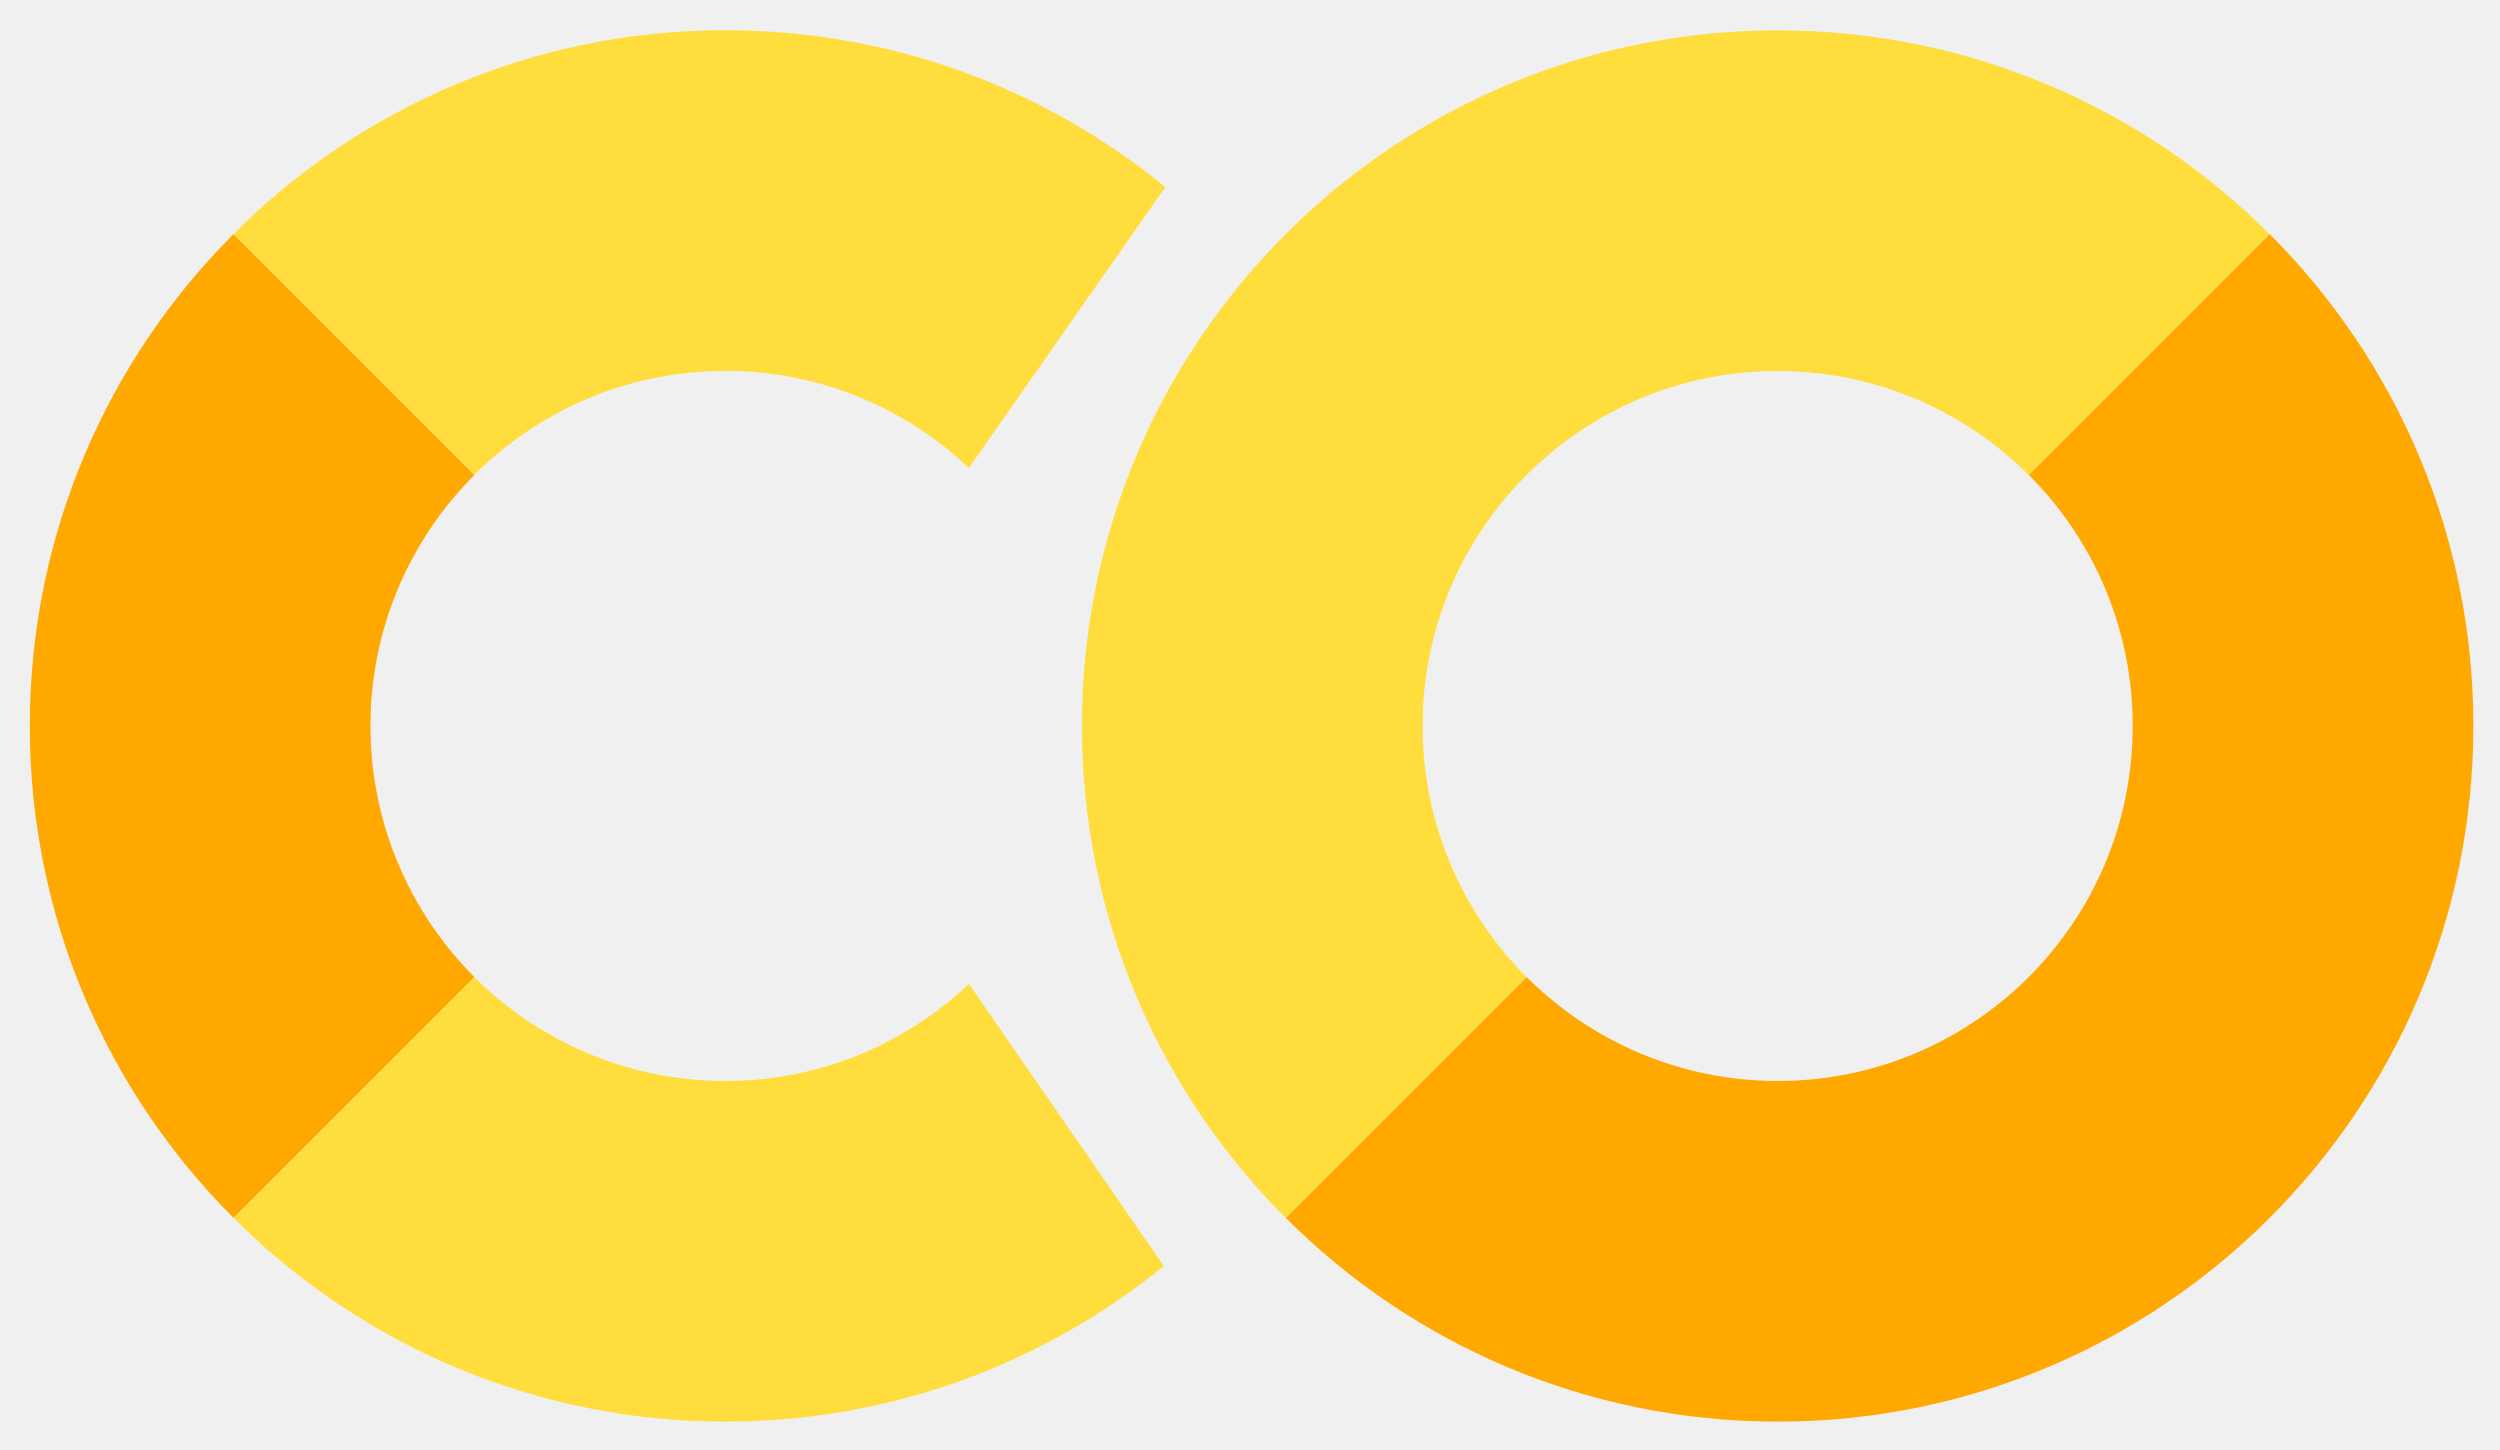
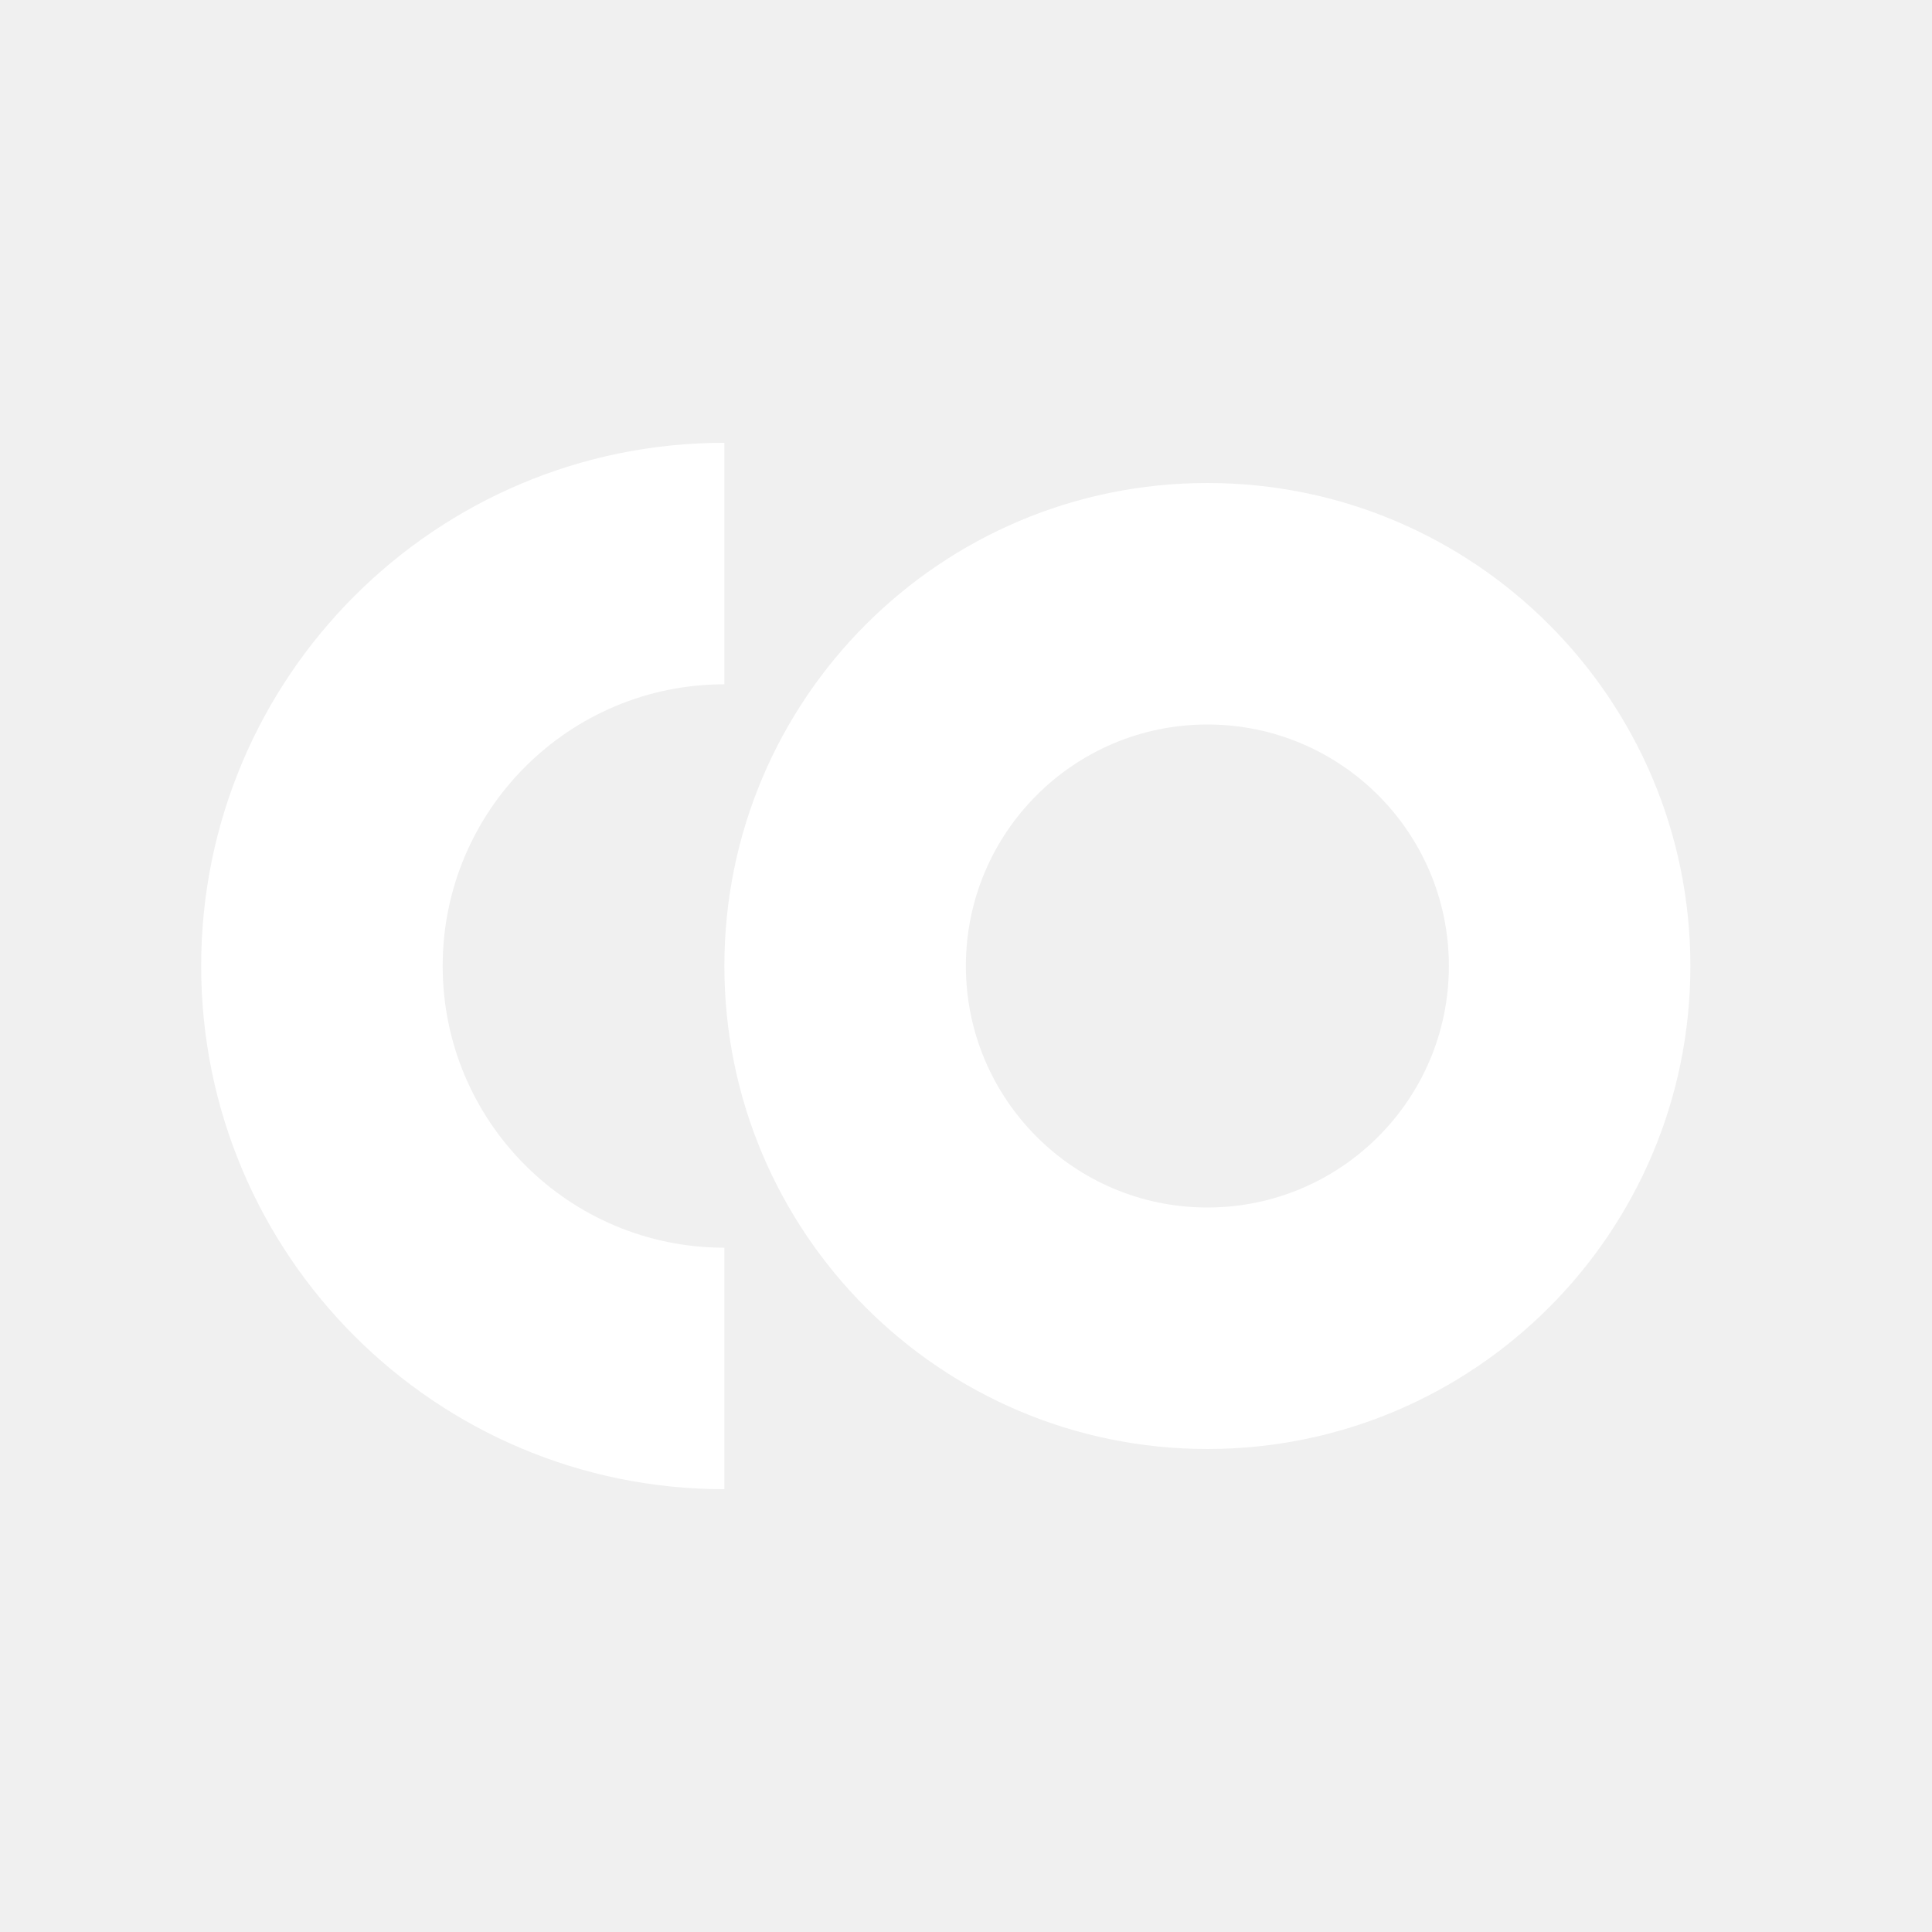
- <svg xmlns="http://www.w3.org/2000/svg" version="1.1" id="Layer_1" x="0px" y="0px" viewBox="0 0 181.13 105" style="enable-background:new 0 0 181.13 105;" xml:space="preserve">
-   <style type="text/css">
- 	.st0{fill:#FFA800;}
- 	.st1{fill:#FFDD3D;}
- </style>
-   <g>
-     <path class="st0" d="M26.84,52.6c0-1.78,0.18-3.51,0.52-5.18c0.34-1.67,0.85-3.29,1.5-4.83c0.65-1.54,1.45-3,2.37-4.37   c0.92-1.37,1.98-2.64,3.14-3.81L16.92,16.96C7.8,26.08,2.16,38.68,2.16,52.6S7.8,79.12,16.92,88.24l17.45-17.45   C29.72,66.13,26.84,59.7,26.84,52.6z" />
-     <path class="st1" d="M52.56,26.87c6.84,0,13.03,2.68,17.64,7.03l14.23-20.35C75.74,6.45,64.65,2.19,52.56,2.19   c-13.92,0-26.52,5.64-35.64,14.76l17.45,17.45C39.03,29.75,45.46,26.87,52.56,26.87z" />
-     <path class="st1" d="M70.2,71.29c-4.61,4.35-10.8,7.03-17.64,7.03c-7.1,0-13.53-2.88-18.19-7.53L16.92,88.24   C26.04,97.36,38.64,103,52.56,103c12.04,0,23.09-4.23,31.76-11.27L70.2,71.29z" />
-     <path class="st0" d="M164.44,16.96l-17.45,17.45c4.66,4.66,7.53,11.09,7.53,18.19c0,14.21-11.52,25.72-25.72,25.72   c-7.1,0-13.53-2.88-18.19-7.53L93.16,88.24c9.12,9.12,21.72,14.76,35.64,14.76c27.84,0,50.4-22.57,50.4-50.4   C179.2,38.68,173.56,26.08,164.44,16.96z" />
-     <path class="st1" d="M103.07,52.6c0-14.21,11.52-25.72,25.72-25.72c7.1,0,13.53,2.88,18.19,7.53l17.45-17.45   c-9.12-9.12-21.72-14.76-35.64-14.76c-27.84,0-50.4,22.57-50.4,50.4c0,13.92,5.64,26.52,14.76,35.64l17.45-17.45   C105.95,66.13,103.07,59.7,103.07,52.6z" />
-   </g>
+ <svg xmlns="http://www.w3.org/2000/svg" width="16" height="16" viewBox="0 0 16 16" fill="none">
+   <path fill-rule="evenodd" clip-rule="evenodd" d="M3.666 8C3.666 6.711 4.711 5.667 5.999 5.667V3.667C3.606 3.667 1.666 5.607 1.666 8C1.666 10.393 3.606 12.333 5.999 12.333V10.333C4.711 10.333 3.666 9.289 3.666 8ZM11.999 8C11.999 9.104 11.104 10 9.999 10C8.895 10 7.999 9.104 7.999 8C7.999 6.895 8.895 6 9.999 6C11.104 6 11.999 6.895 11.999 8ZM13.999 8C13.999 10.209 12.209 12 9.999 12C7.79 12 5.999 10.209 5.999 8C5.999 5.791 7.79 4 9.999 4C12.209 4 13.999 5.791 13.999 8Z" fill="white" />
</svg>
